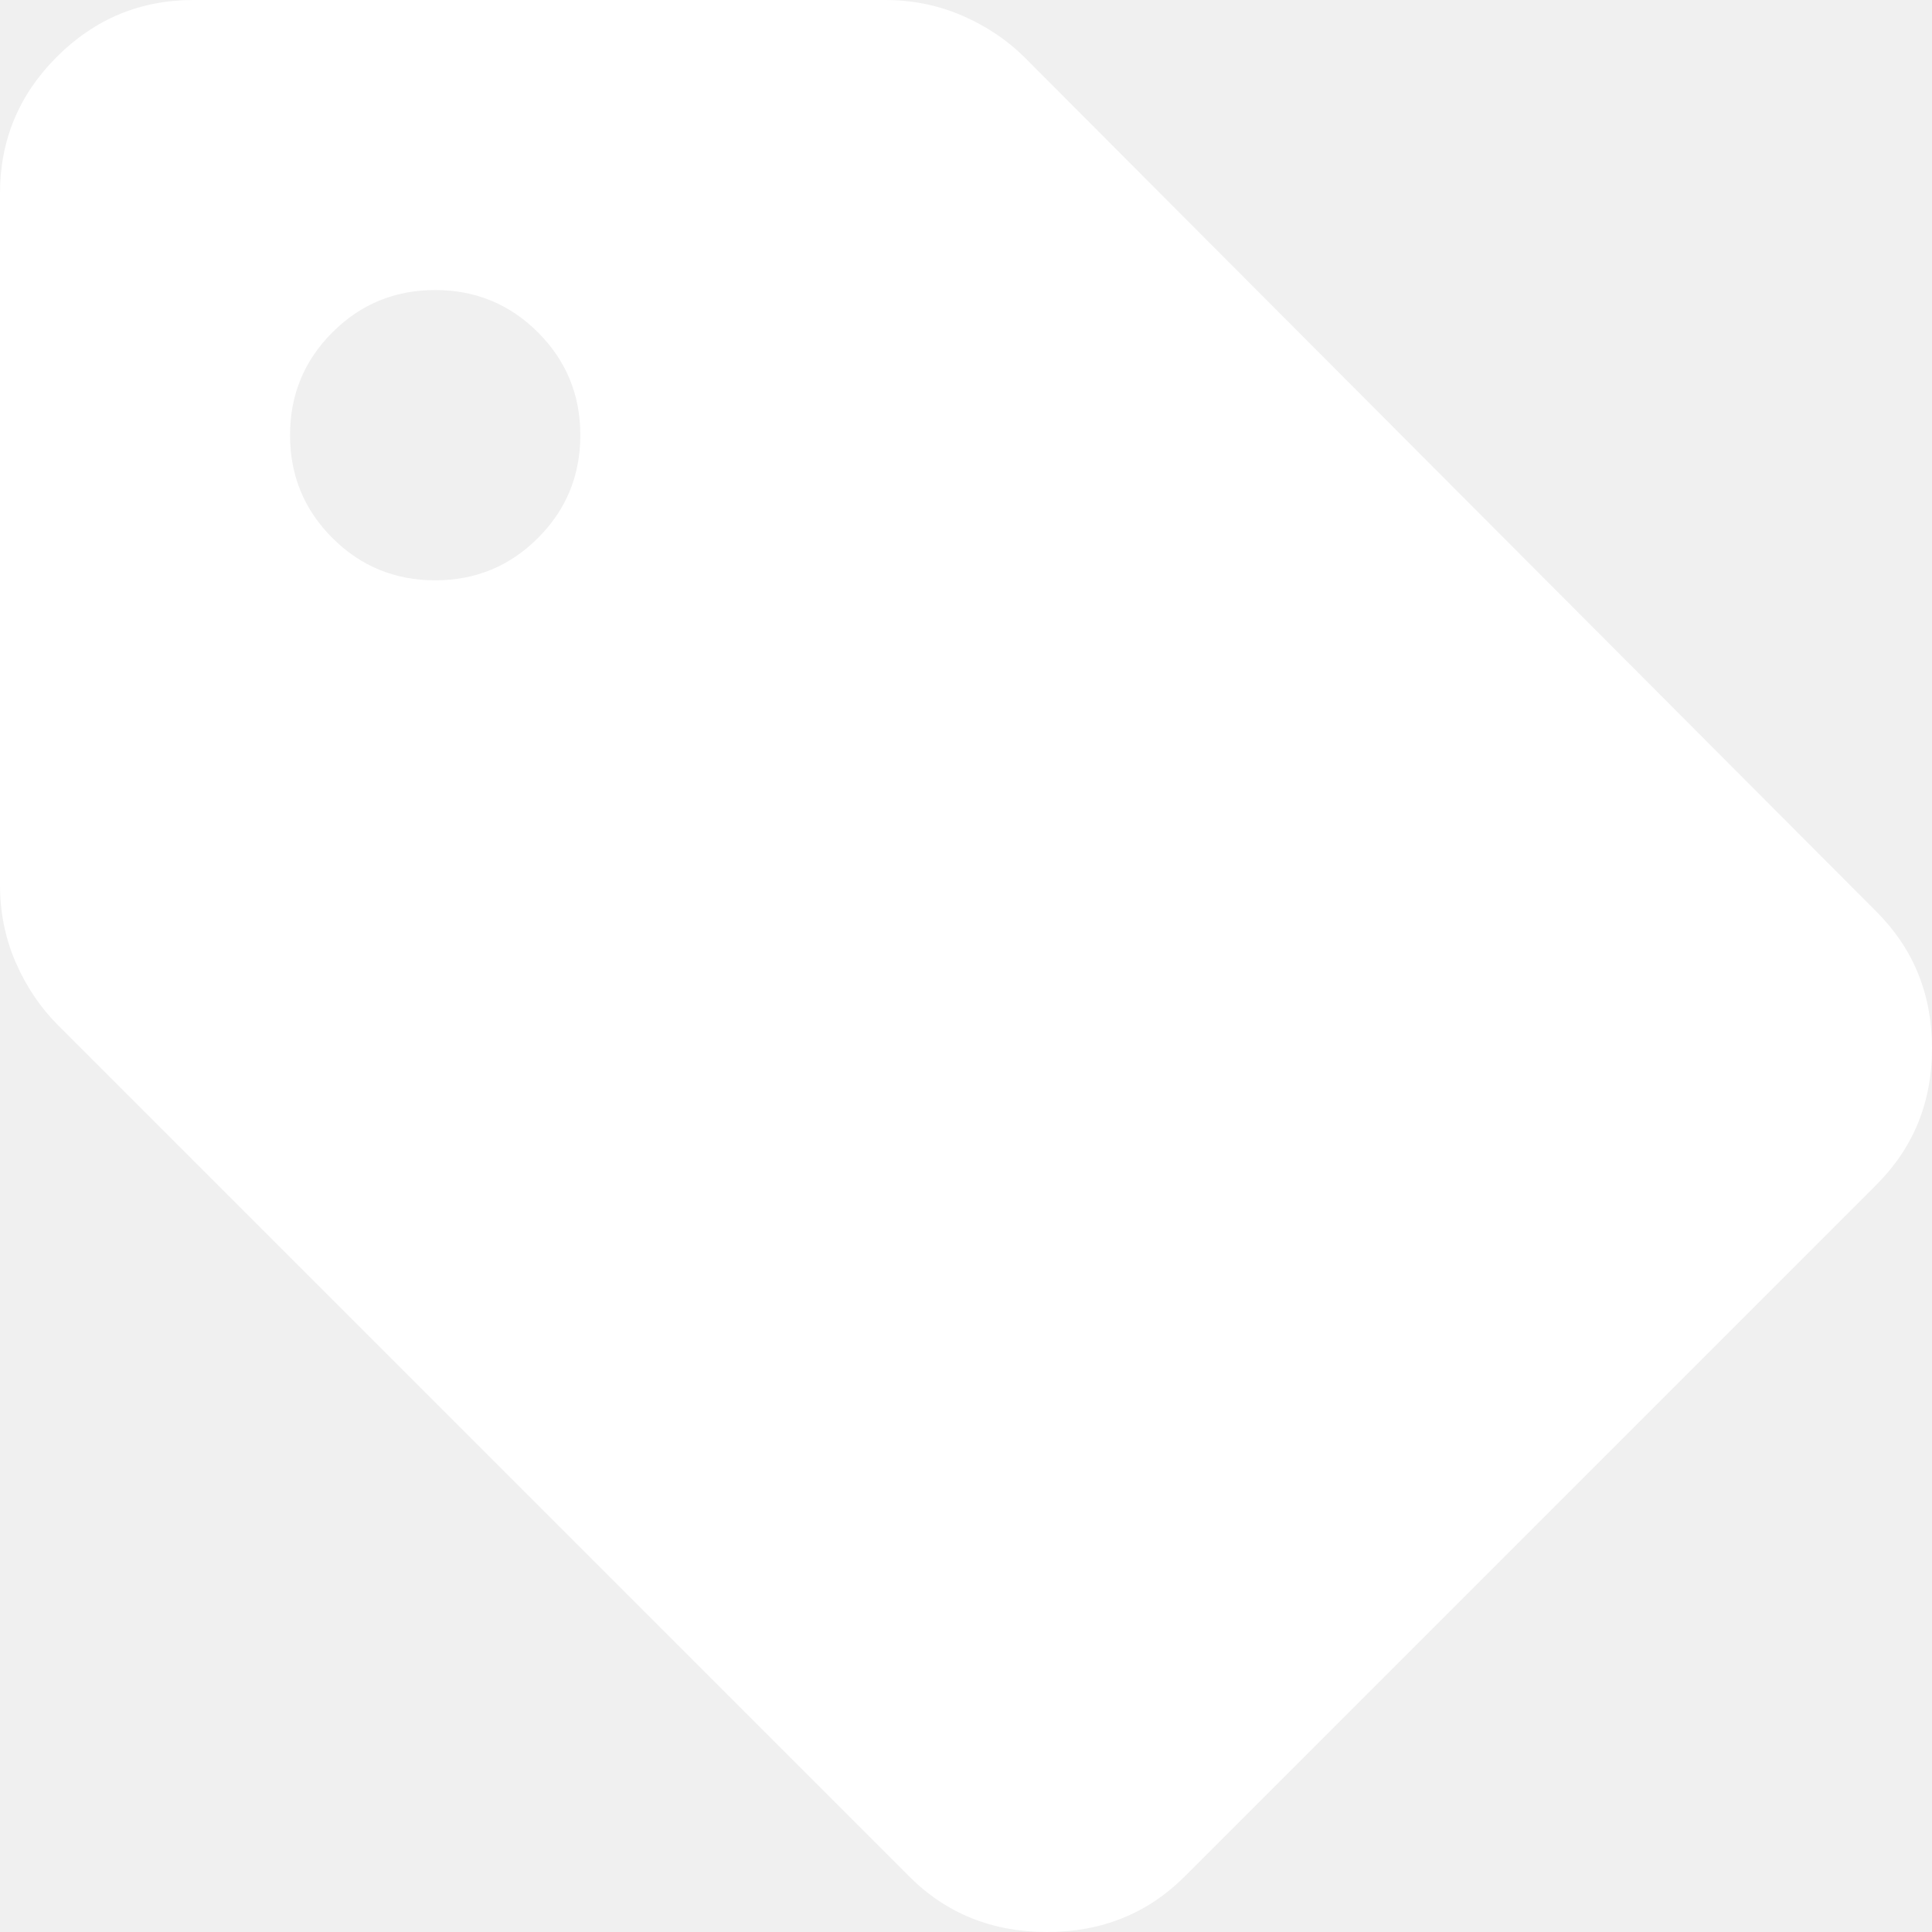
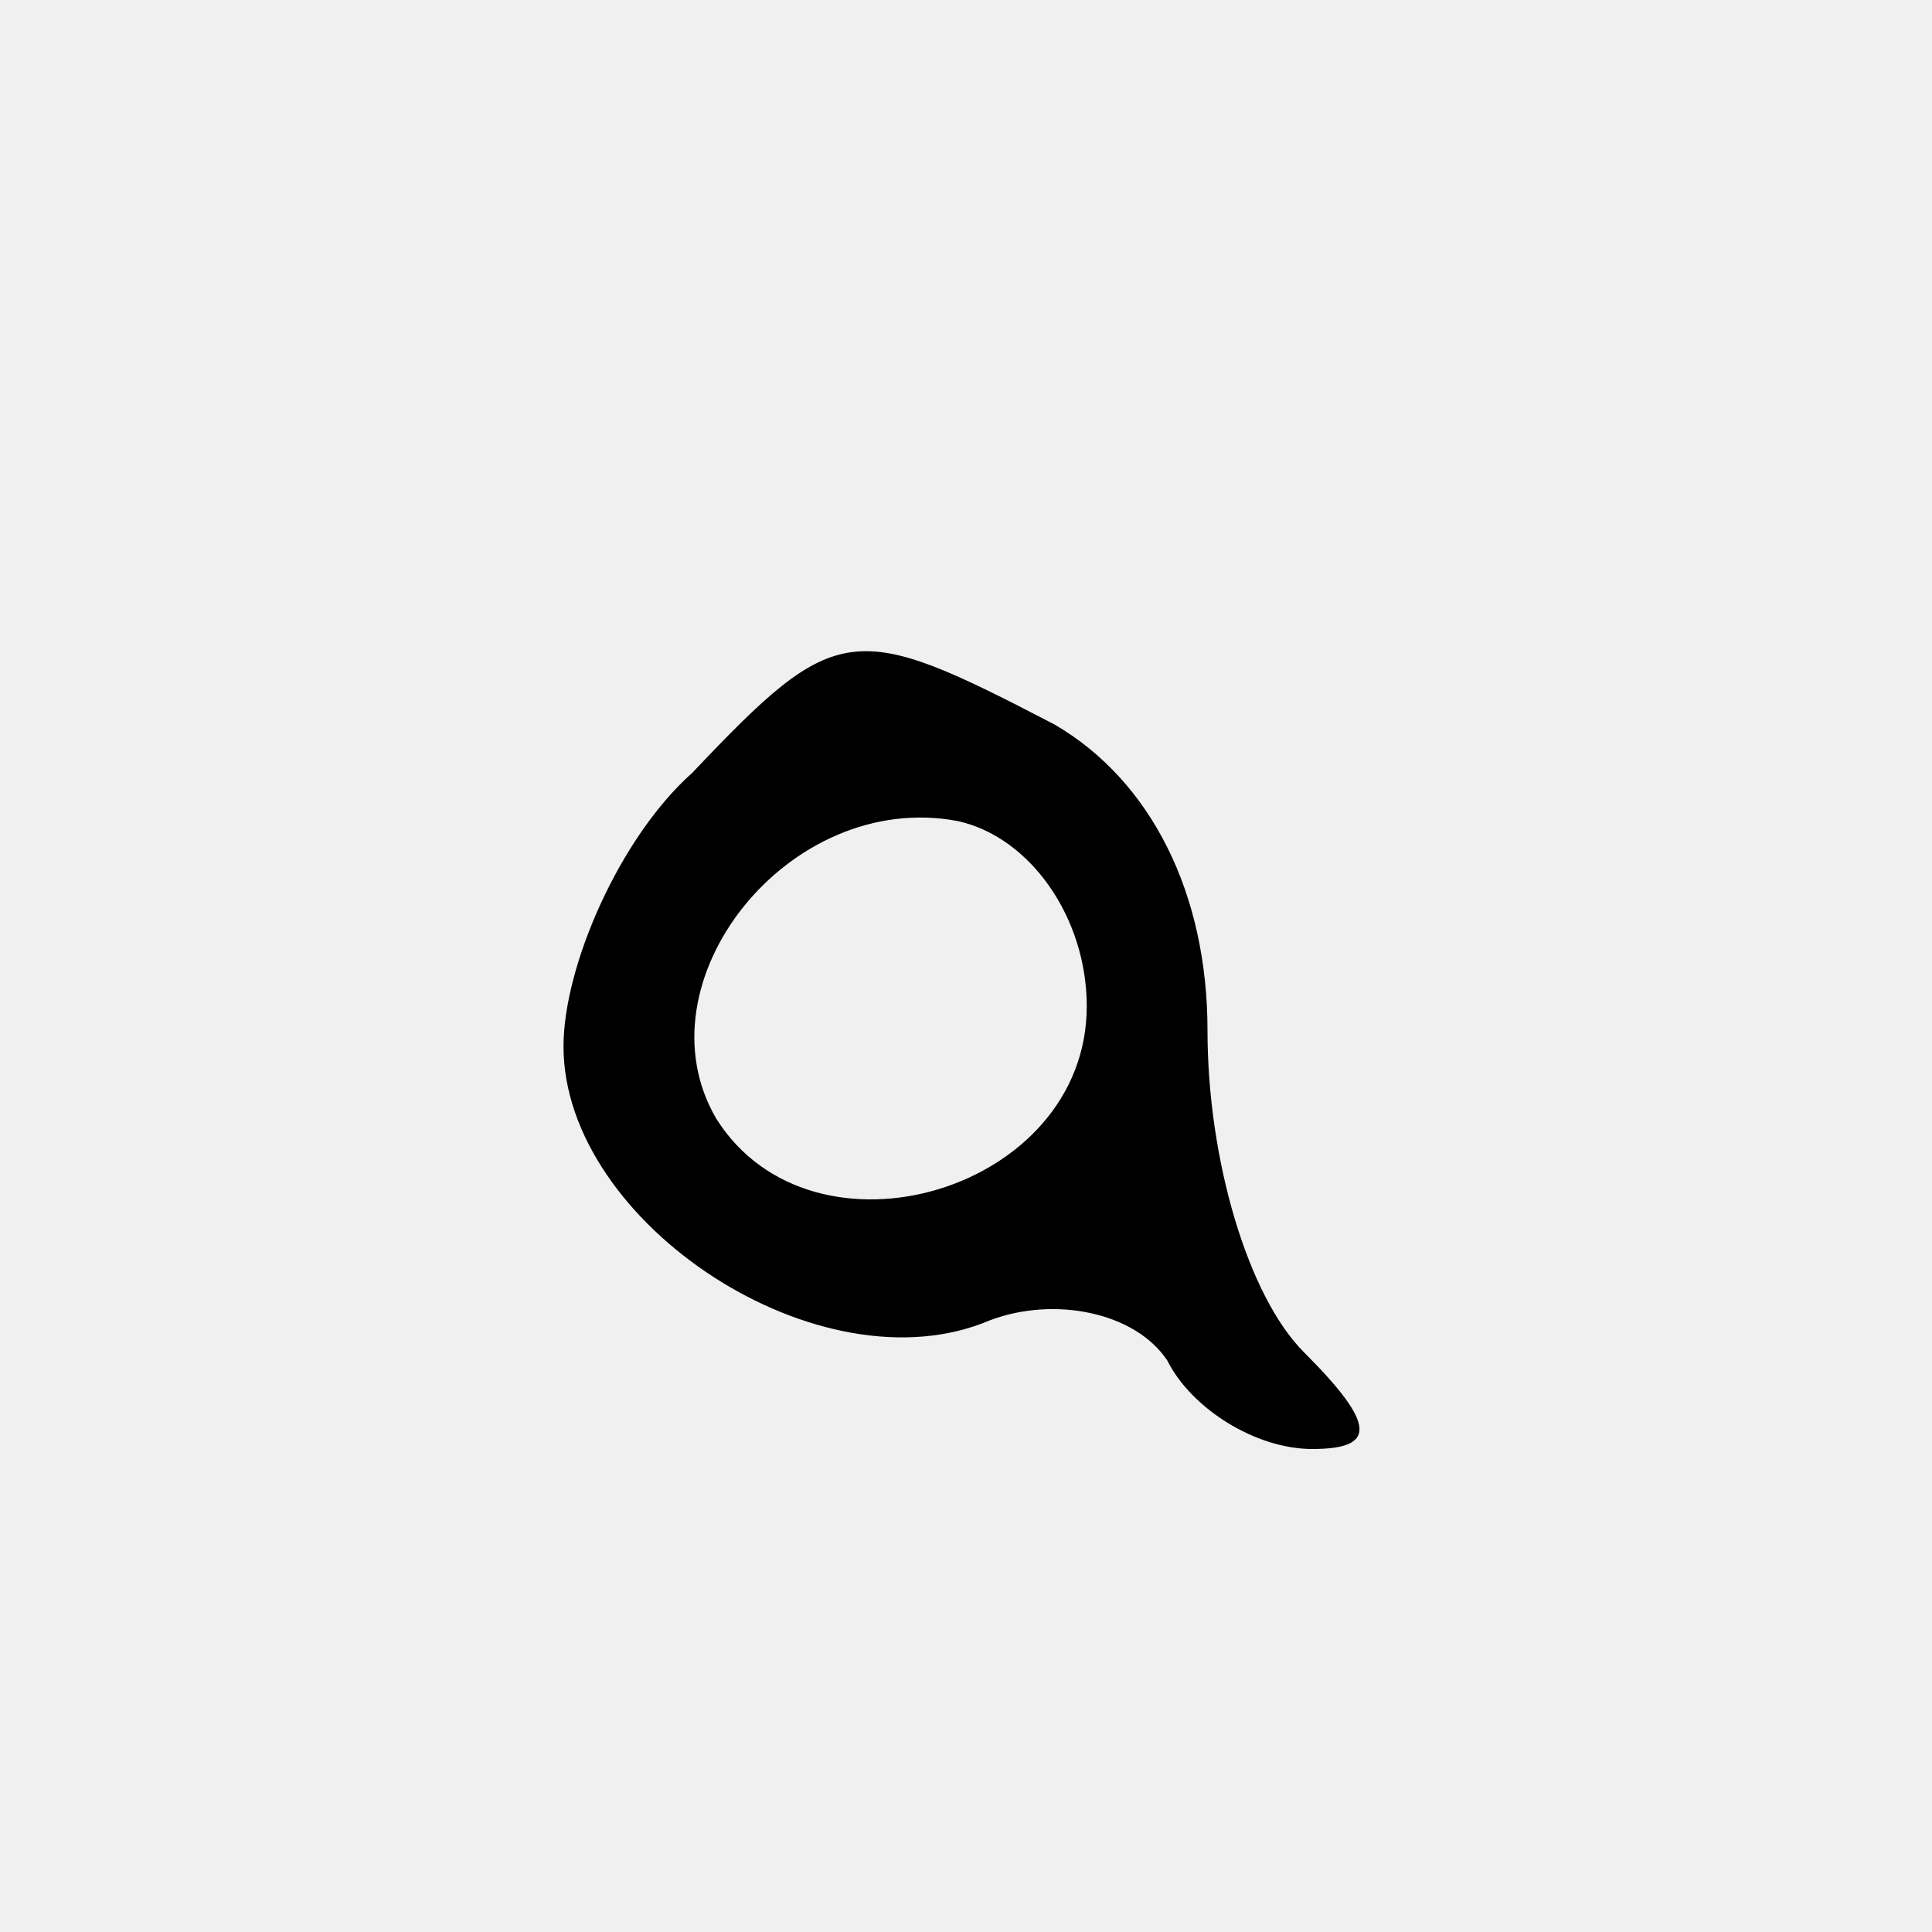
- <svg xmlns="http://www.w3.org/2000/svg" fill="none" height="24" viewBox="0 0 24 24" width="24">
-   <clipPath id="a">
-     <path d="m0 0h24v24h-24z" />
-   </clipPath>
-   <g clip-path="url(#a)">
-     <path d="m14.718 23.309c-.461.461-1.031.691-1.712.691-.681 0-1.252-.23-1.712-.691l-10.573-10.573c-.22-.22-.395-.481-.526-.781-.13-.3-.195-.621-.195-.961v-8.591c0-.661.235-1.227.706-1.697s1.036-.706 1.697-.706h8.591c.341 0 .661.065.961.195.3.13.561.305.781.526l10.573 10.603c.461.461.691 1.026.691 1.697 0 .671-.23 1.236-.691 1.697zm-9.312-16.1c.501 0 .926-.175 1.277-.526.35-.35.526-.776.526-1.277 0-.501-.175-.926-.526-1.277-.35-.35-.776-.526-1.277-.526-.501 0-.926.175-1.277.526s-.526.776-.526 1.277c0 .501.175.926.526 1.277.35.35.776.526 1.277.526z" fill="#fff" />
+ <svg xmlns="http://www.w3.org/2000/svg" version="1.0" width="24pt" height="24pt" viewBox="0 0 24 24" preserveAspectRatio="xMidYMid meet">
+   <g transform="translate(0,24) scale(0.1,-0.1)" fill="#000000" stroke="none">
+     <path d="M86 144 c-9 -8 -16 -24 -16 -34 0 -22 32 -43 53 -34 8 3 18 1 22 -5 3 -6 11 -11 18 -11 8 0 8 3 -1 12 -7 7 -12 24 -12 40 0 17 -7 31 -19 38 -25 13 -27 13 -45 -6z m49 -29 c0 -23 -34 -33 -46 -14 -10 17 9 41 30 37 9 -2 16 -12 16 -23z" />
  </g>
</svg>
